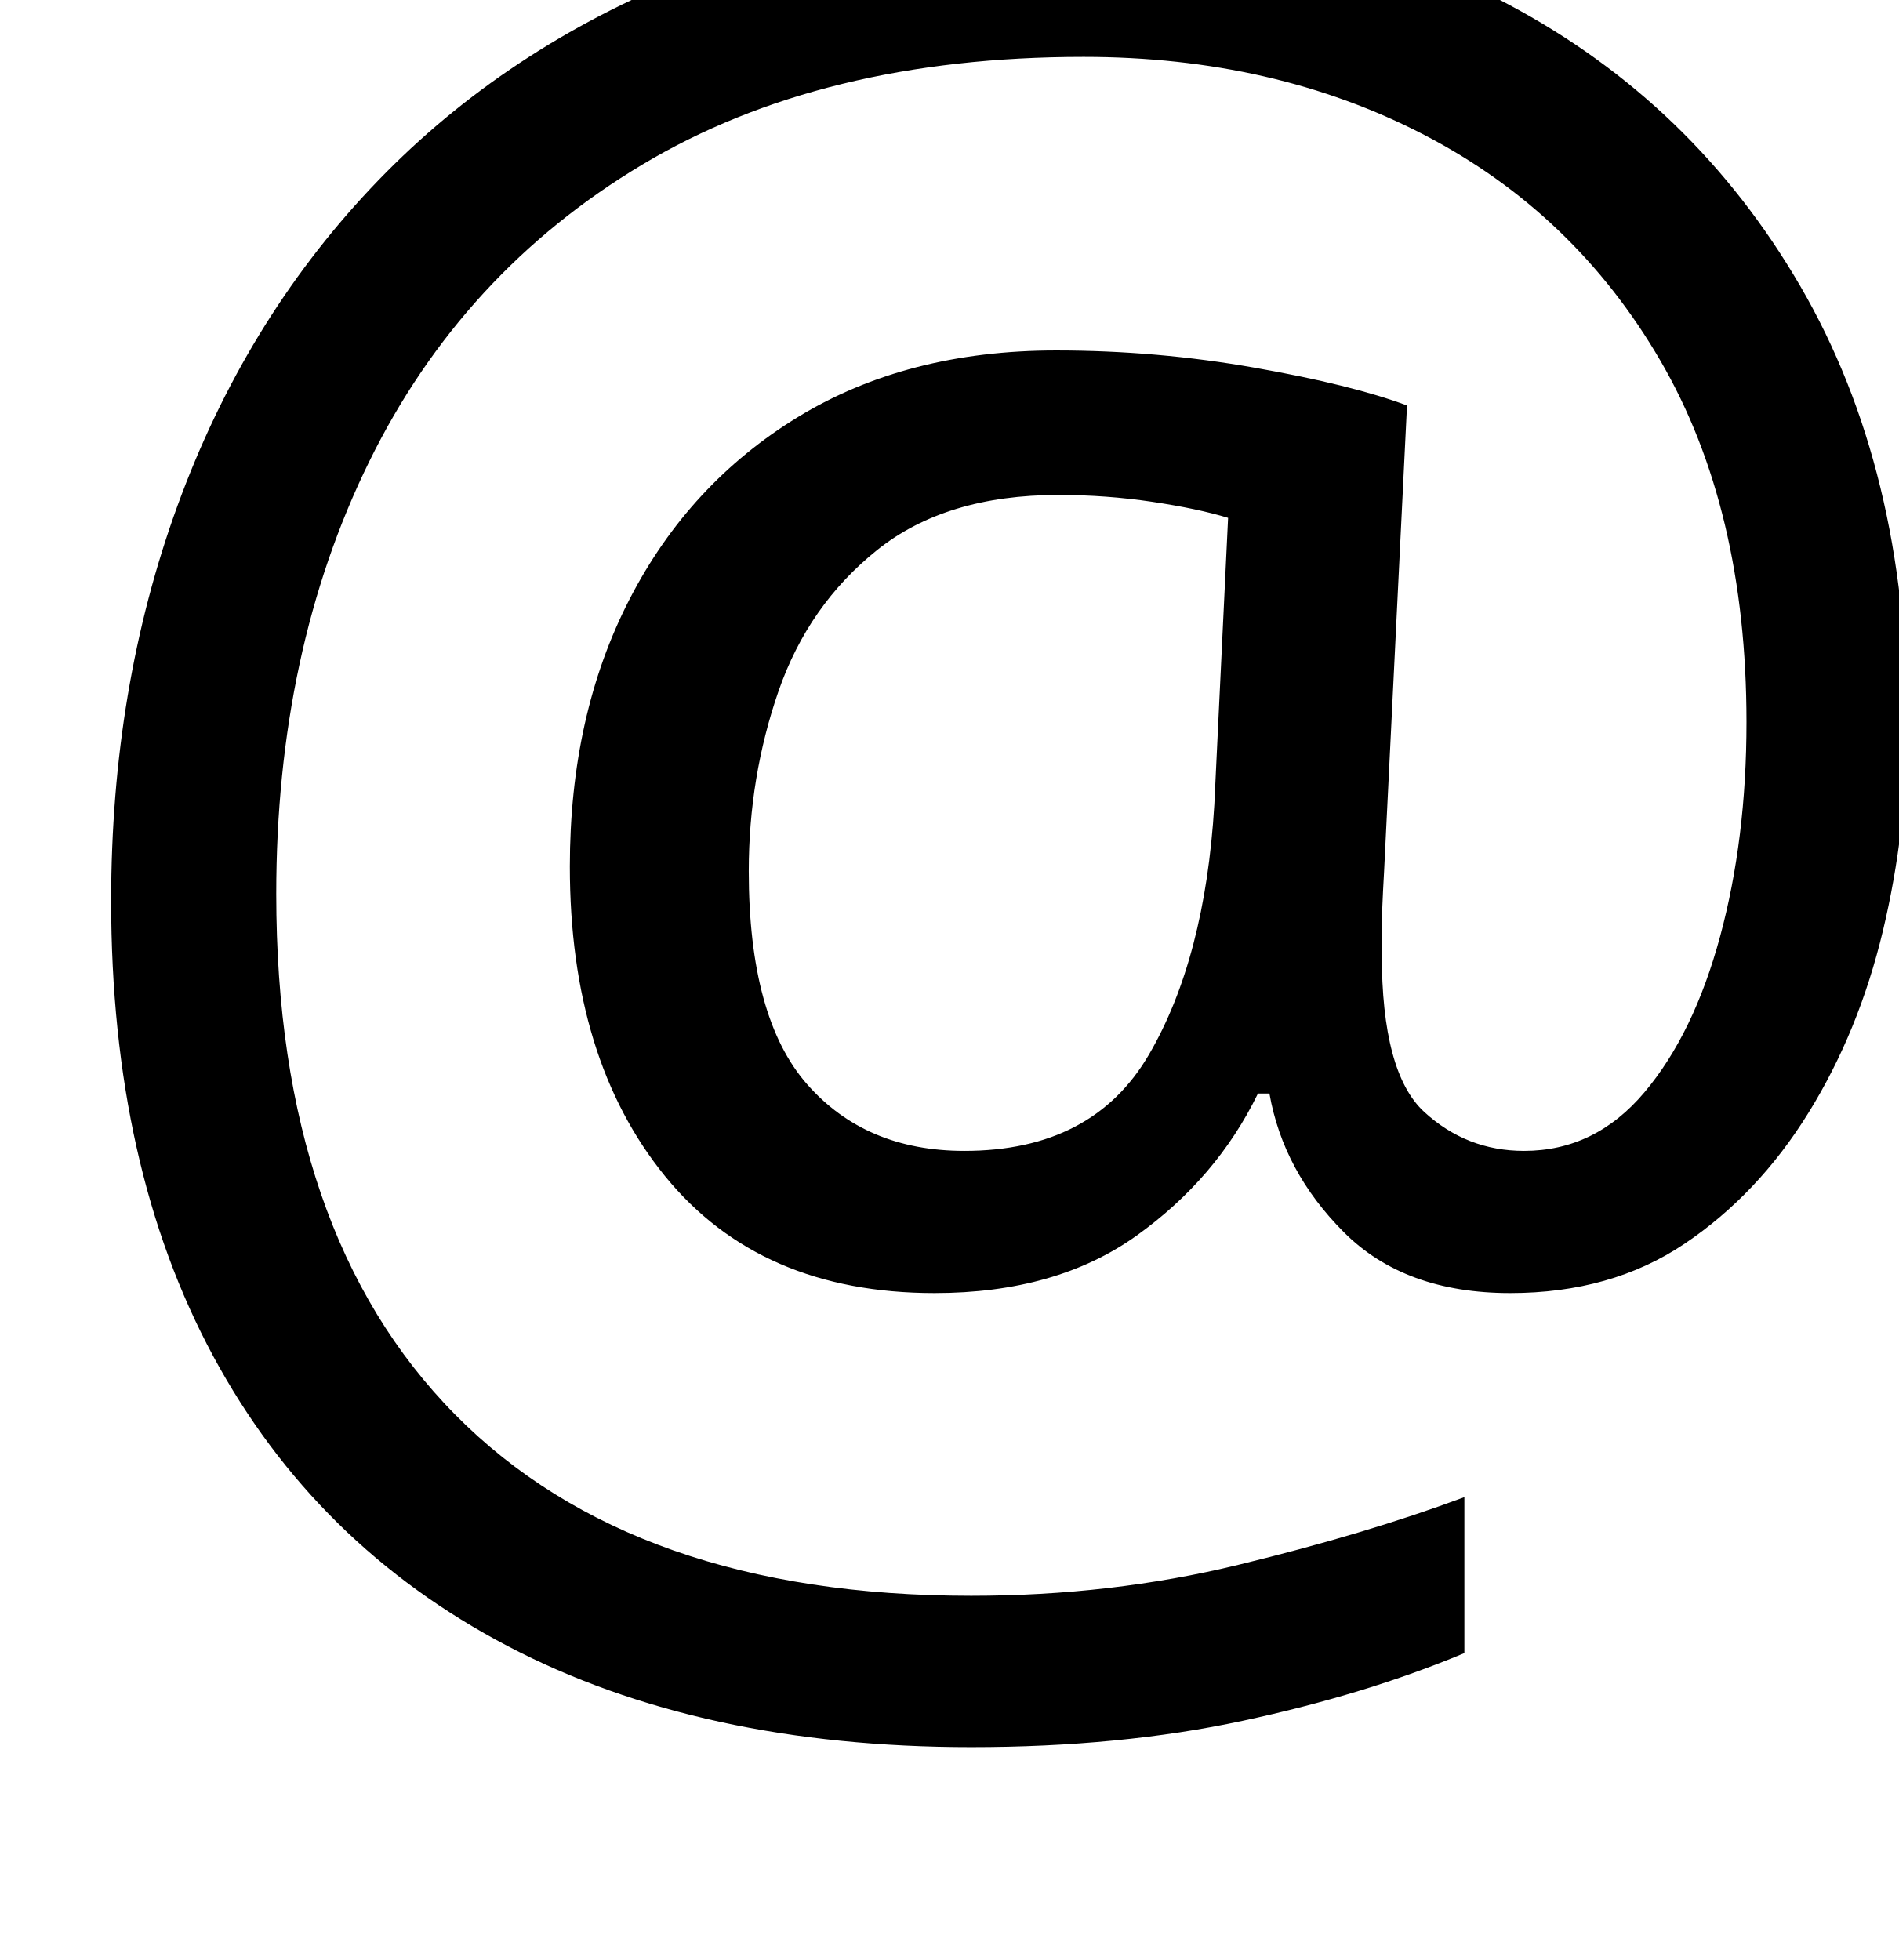
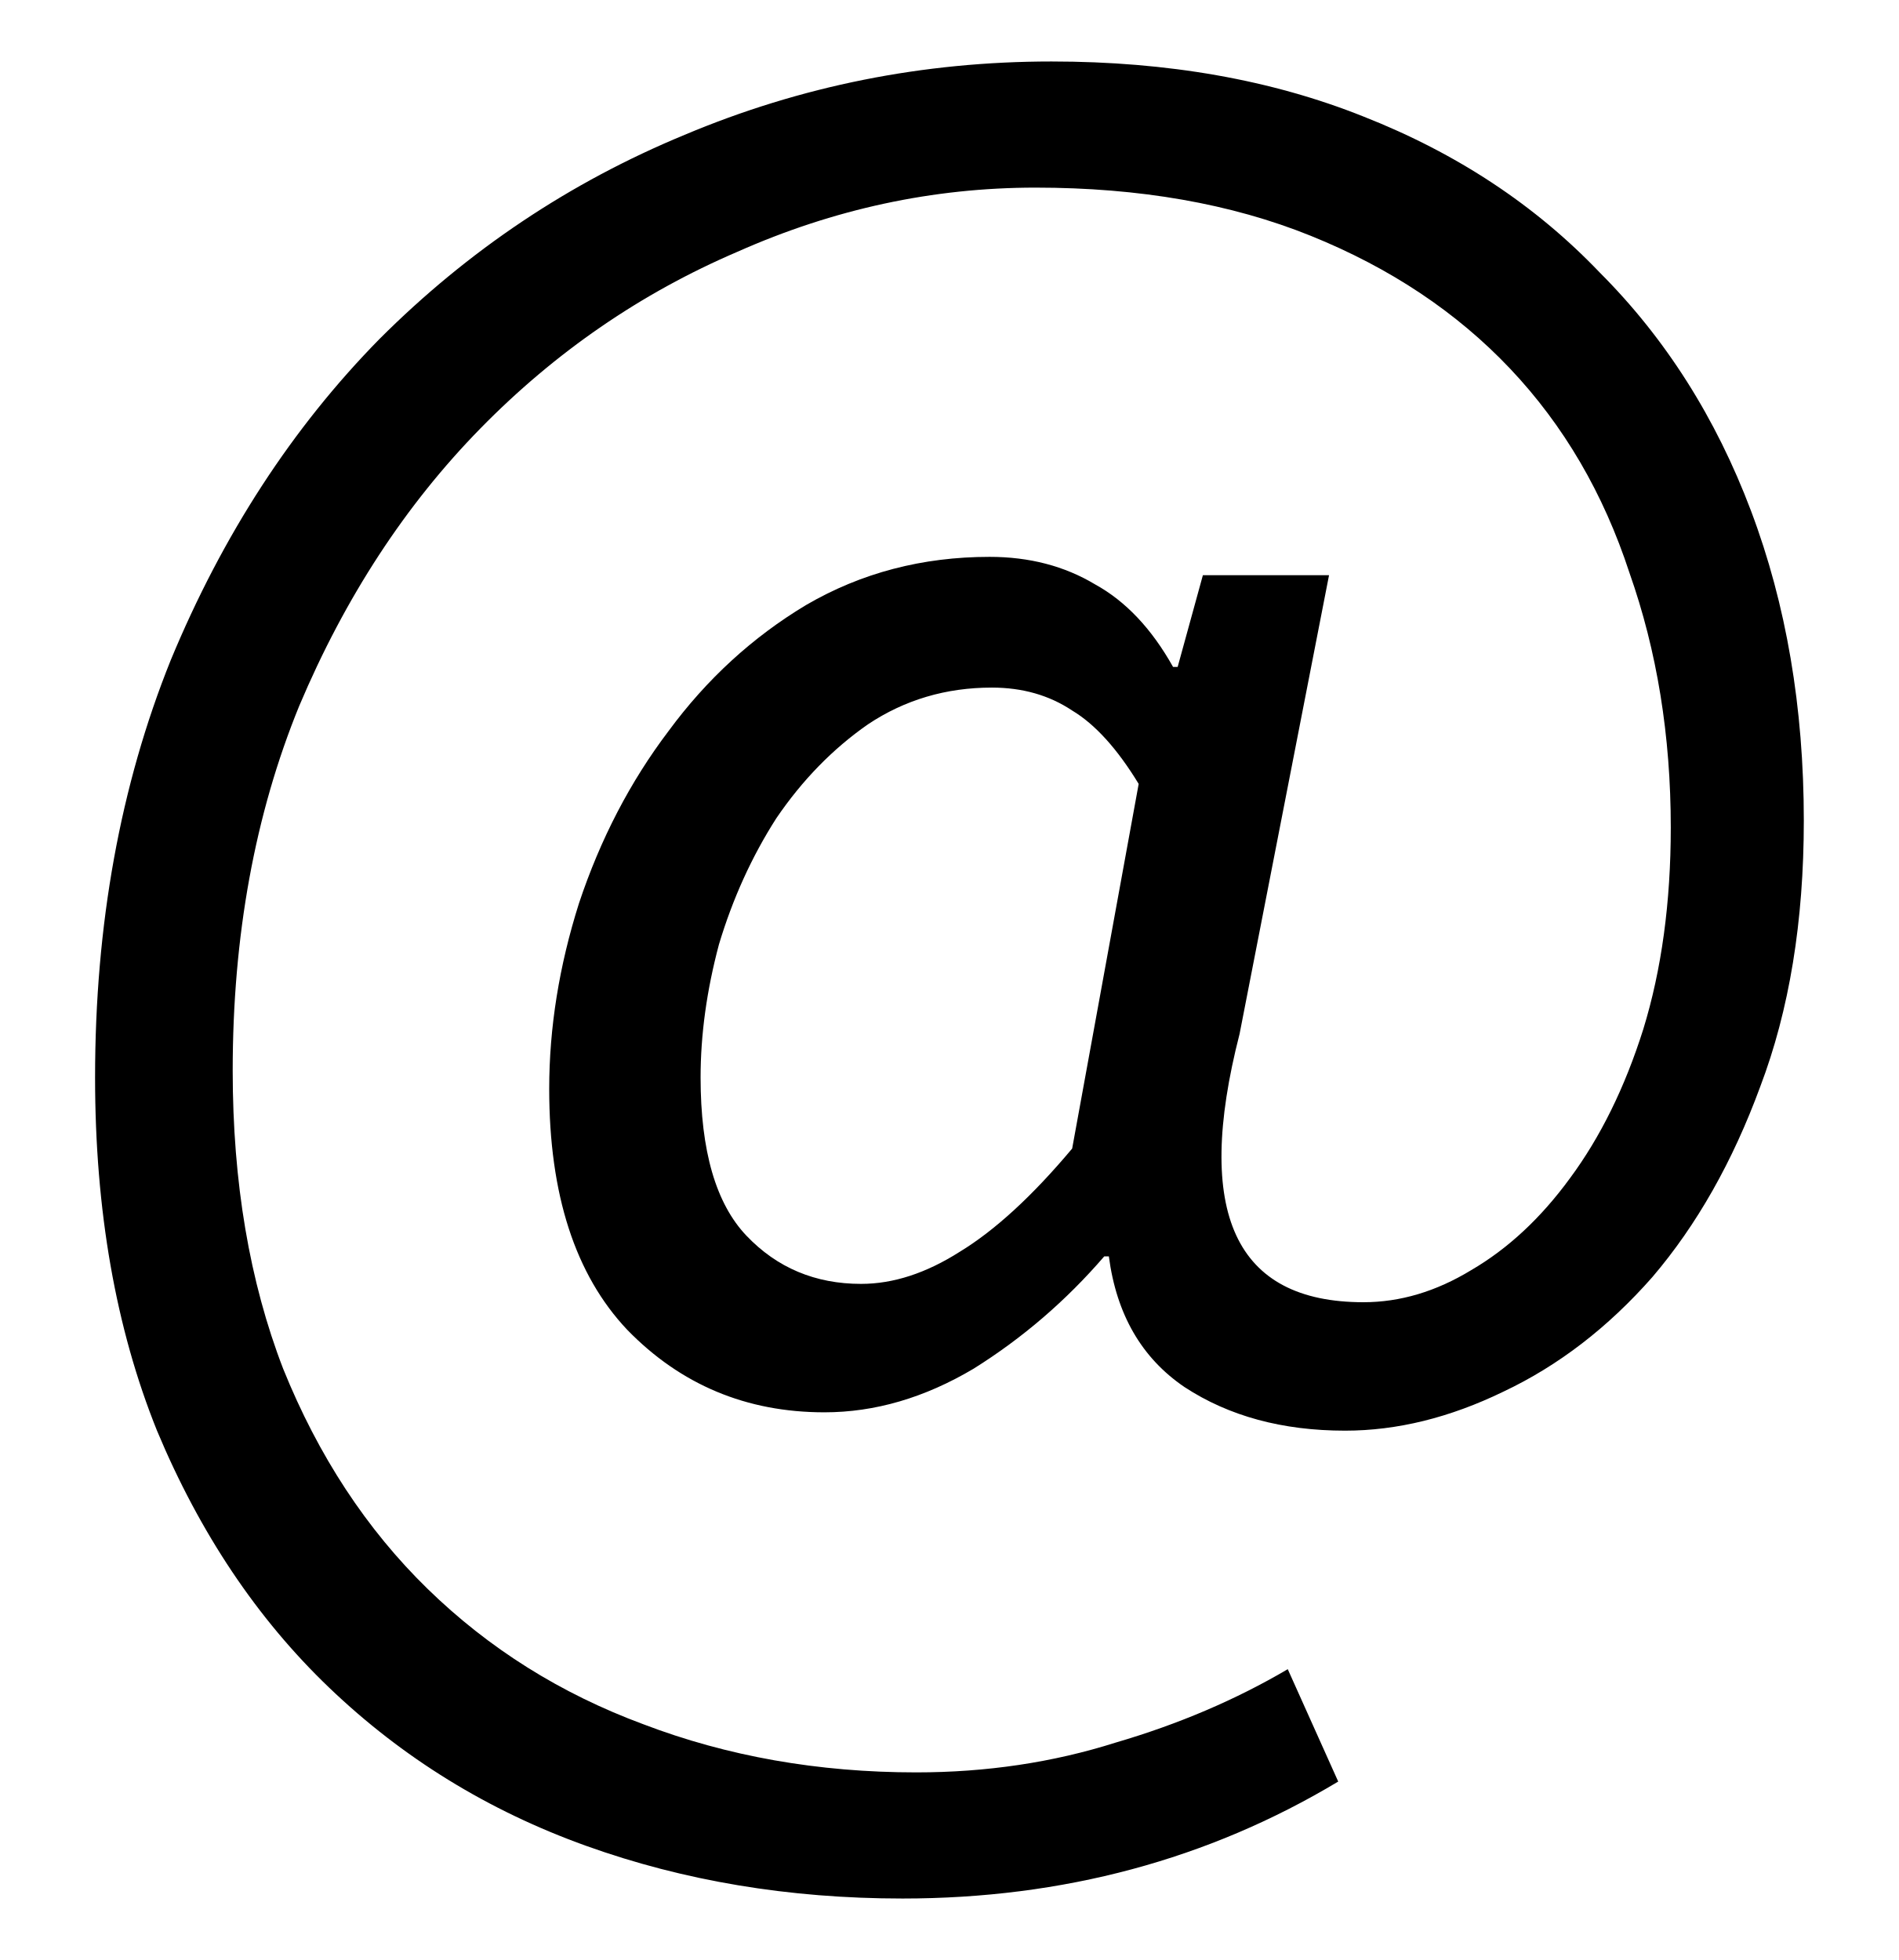
<svg xmlns="http://www.w3.org/2000/svg" aria-hidden="true" focusable="false" data-prefix="fab" data-icon="github" class="svg-inline--fa fa-github fa-w-16" role="img" viewBox="0 0 496 512" version="1.1" id="svg4">
  <defs id="defs8" />
  <flowRoot xml:space="preserve" id="flowRoot4487" style="fill:black;fill-opacity:1;stroke:none;font-family:Quicksand;font-style:normal;font-weight:normal;font-size:192px;line-height:1.25;letter-spacing:0px;word-spacing:0px;-inkscape-font-specification:Quicksand;font-stretch:normal;font-variant:normal">
    <flowRegion id="flowRegion4489">
      <rect id="rect4491" width="496.814" height="501.153" x="2.169" y="13.017" />
    </flowRegion>
    <flowPara id="flowPara4493" />
  </flowRoot>
-   <text xml:space="preserve" style="font-style:normal;font-variant:normal;font-weight:normal;font-stretch:normal;font-size:599.101px;line-height:1.25;font-family:Quicksand;-inkscape-font-specification:Quicksand;letter-spacing:0px;word-spacing:0px;fill:#000000;fill-opacity:1;stroke:none;stroke-width:3.12" x="-5.719" y="403.079" id="text4497">
-     <tspan id="tspan4495" x="-5.719" y="403.079" style="font-style:normal;font-variant:normal;font-weight:normal;font-stretch:normal;font-family:'Source Sans Pro';-inkscape-font-specification:'Source Sans Pro';stroke-width:3.12">@</tspan>
-   </text>
+   <g aria-label="@" style="font-style:normal;font-variant:normal;font-weight:normal;font-stretch:normal;font-size:599.101px;line-height:1.25;font-family:Quicksand;-inkscape-font-specification:Quicksand;letter-spacing:0px;word-spacing:0px;fill:#000000;fill-opacity:1;stroke:none;stroke-width:3.12" id="text4497">
+     <path d="m 235.718,495.94 q -44.333,0 -82.676,-13.779 -38.342,-13.779 -67.099,-41.338 -28.158,-26.96 -44.933,-67.099 -16.176,-40.14 -16.176,-92.262 0,-59.91 19.77,-109.036 20.369,-49.126 54.518,-83.874 34.748,-34.748 79.68,-53.32 45.532,-19.171 95.856,-19.171 45.532,0 81.478,14.378 36.545,14.378 61.707,40.739 25.761,25.761 39.541,62.306 13.779,36.545 13.779,80.879 0,39.541 -11.383,69.496 -10.784,29.356 -28.158,49.725 -17.374,19.77 -38.942,29.955 -20.969,10.185 -41.338,10.185 -24.563,0 -41.937,-11.383 -16.775,-11.383 -19.77,-34.149 h -1.198 q -14.978,17.374 -34.149,29.356 -19.171,11.383 -38.942,11.383 -30.554,0 -51.523,-21.568 -20.369,-21.568 -20.369,-62.906 0,-23.964 7.788,-48.527 8.387,-25.162 23.365,-44.933 14.978,-20.369 35.946,-32.951 21.568,-12.581 47.928,-12.581 15.577,0 27.559,7.189 11.982,6.59 20.369,21.568 h 1.198 l 6.59,-23.964 h 32.951 l -23.365,119.82 q -17.973,70.095 32.351,70.095 14.378,0 28.158,-8.387 14.378,-8.387 25.761,-23.964 11.982,-16.176 19.171,-38.942 7.189,-23.365 7.189,-52.721 0,-35.946 -10.784,-66.5 Q 415.449,118.506 394.48,96.34 373.512,74.173 342.358,61.592 311.205,49.011 270.466,49.011 q -40.14,0 -77.883,16.775 -37.743,16.176 -67.099,46.131 -29.356,29.955 -47.329,72.491 -17.374,42.536 -17.374,95.257 0,43.734 13.18,77.883 13.779,34.149 37.743,57.514 23.964,23.365 56.315,35.347 32.951,12.581 71.293,12.581 27.559,0 52.122,-7.788 24.563,-7.189 44.933,-19.171 l 13.18,29.356 q -50.924,30.554 -113.829,30.554 z M 224.935,335.381 q 12.581,0 25.761,-8.387 13.779,-8.387 29.356,-26.96 l 17.374,-95.257 q -8.387,-13.779 -17.374,-19.171 -8.987,-5.991 -20.969,-5.991 -17.973,0 -32.351,9.586 -13.779,9.586 -23.964,24.563 -9.586,14.978 -14.978,32.951 -4.793,17.973 -4.793,34.748 0,28.757 11.982,41.338 11.982,12.581 29.955,12.581 z" style="font-style:normal;font-variant:normal;font-weight:normal;font-stretch:normal;font-family:'Source Sans Pro';-inkscape-font-specification:'Source Sans Pro';stroke-width:3.12" id="path4487" />
+   </g>
</svg>
